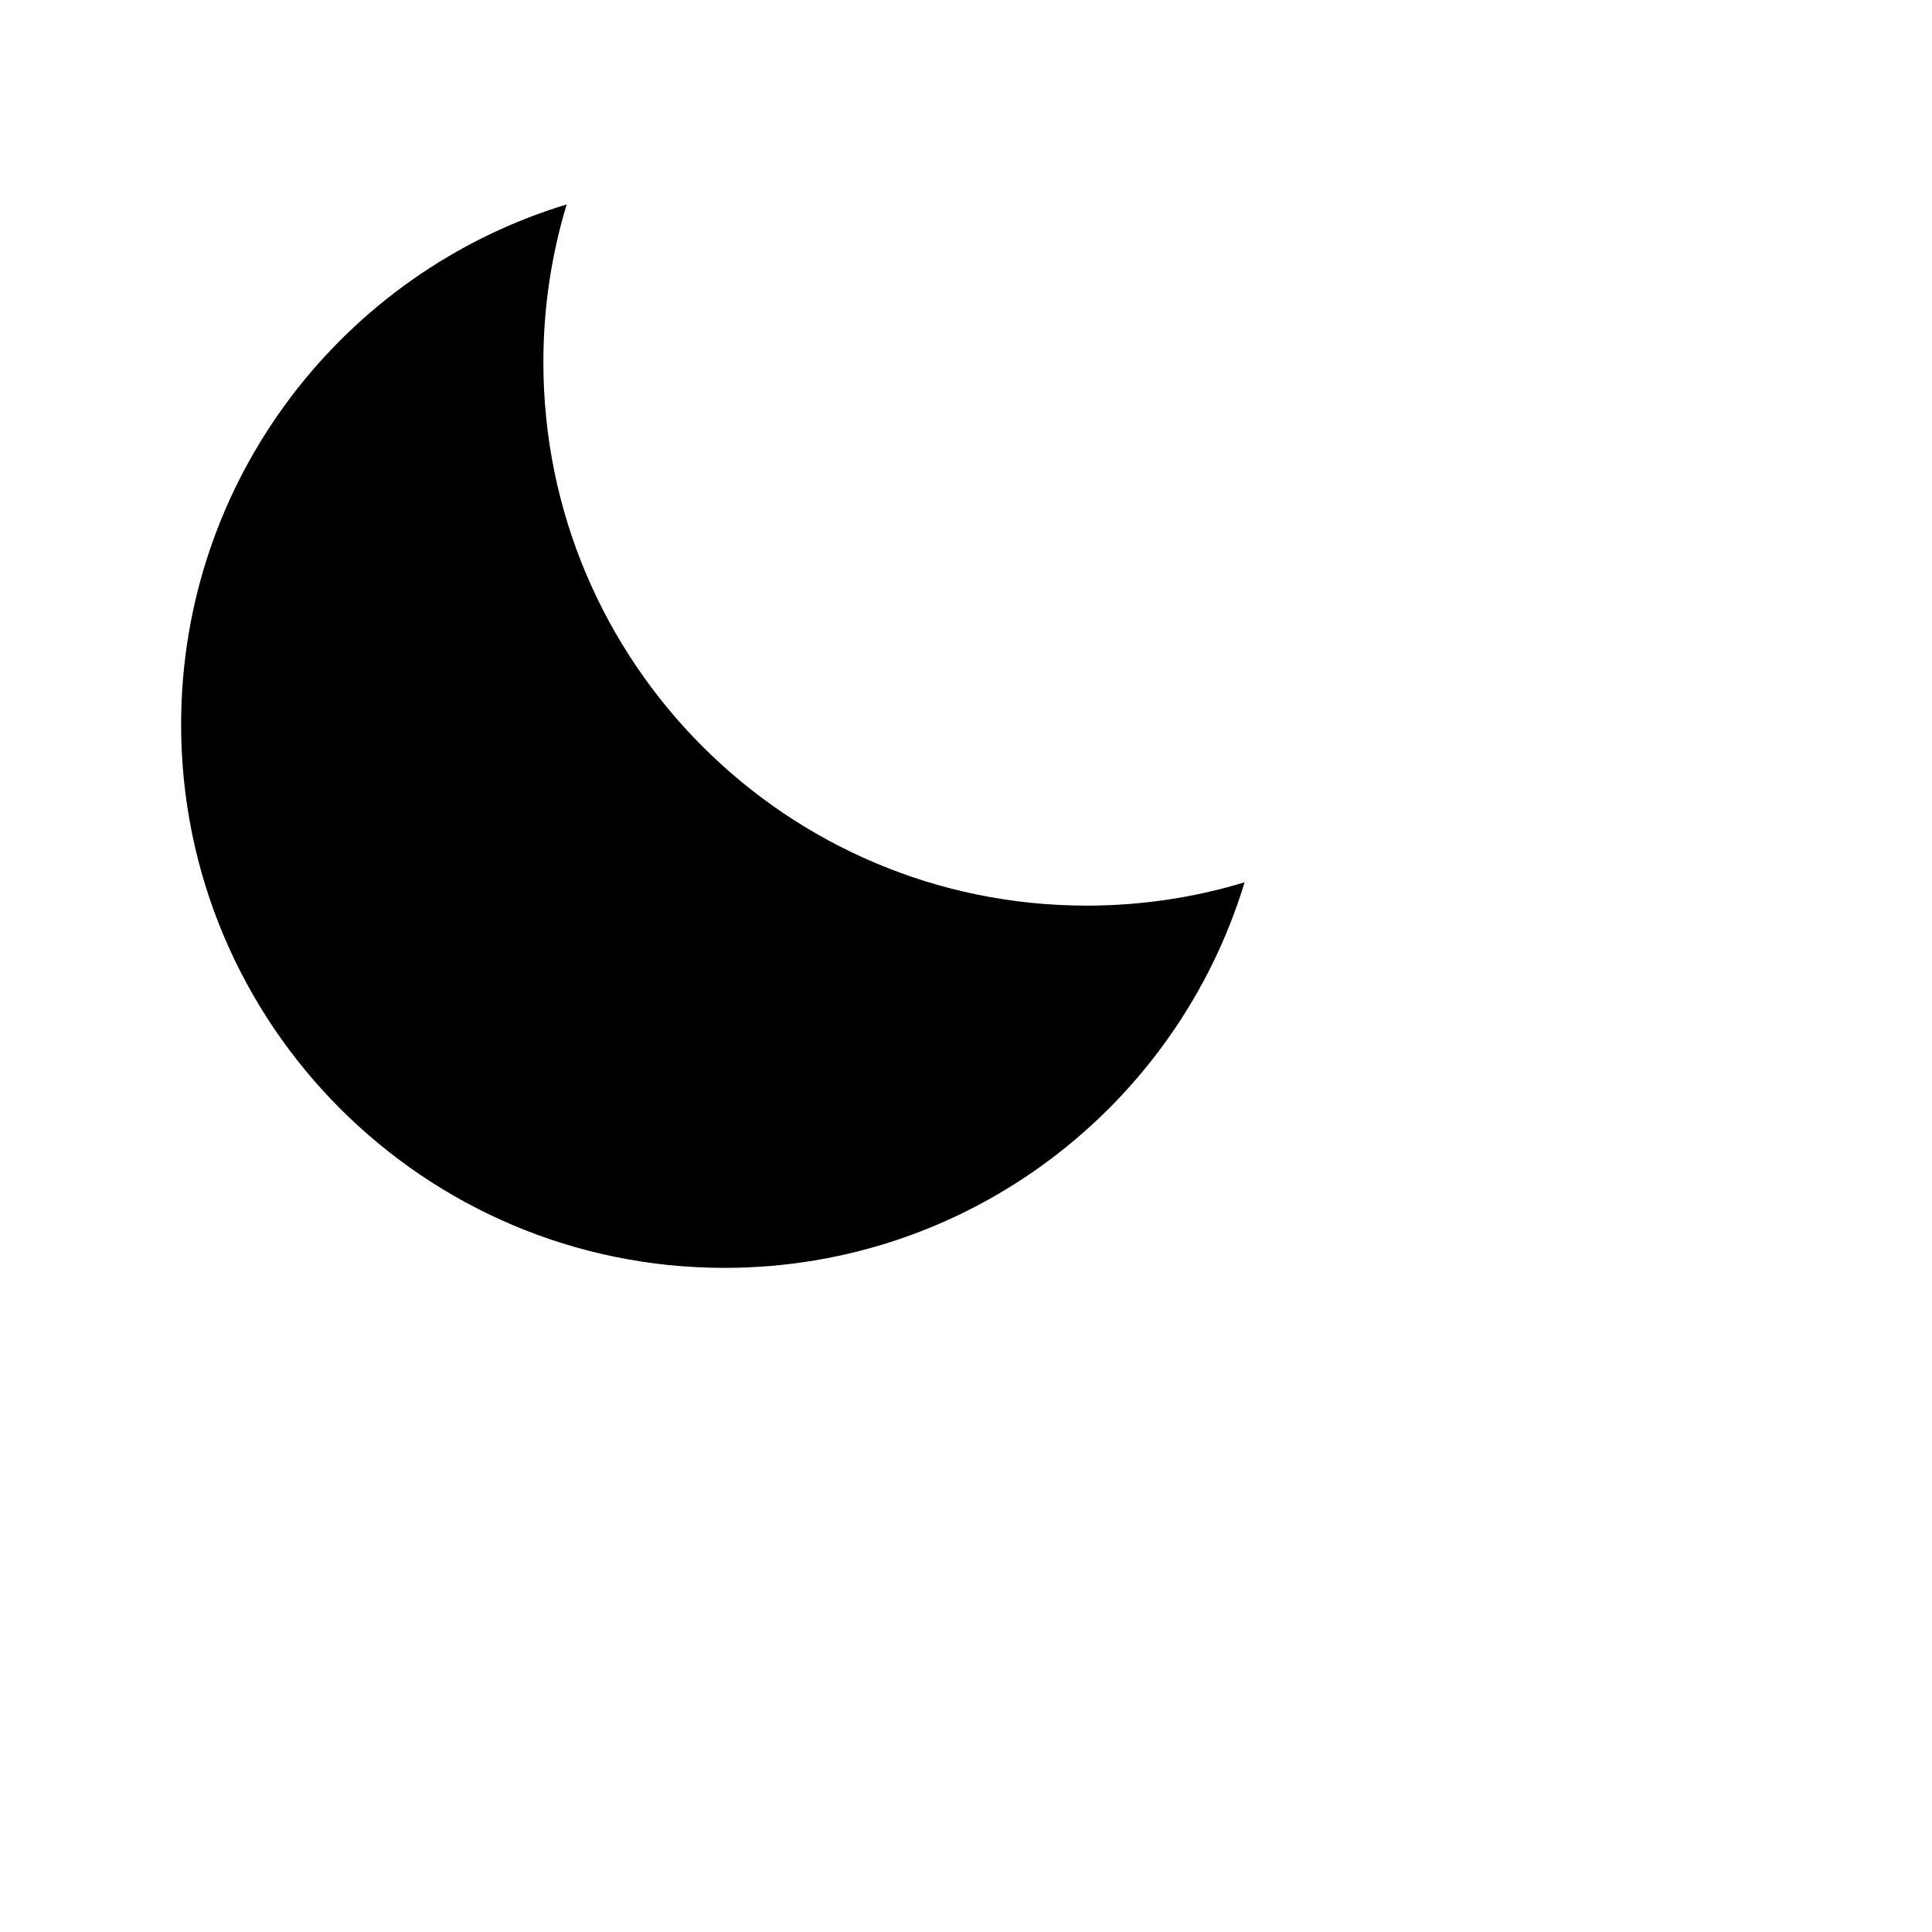
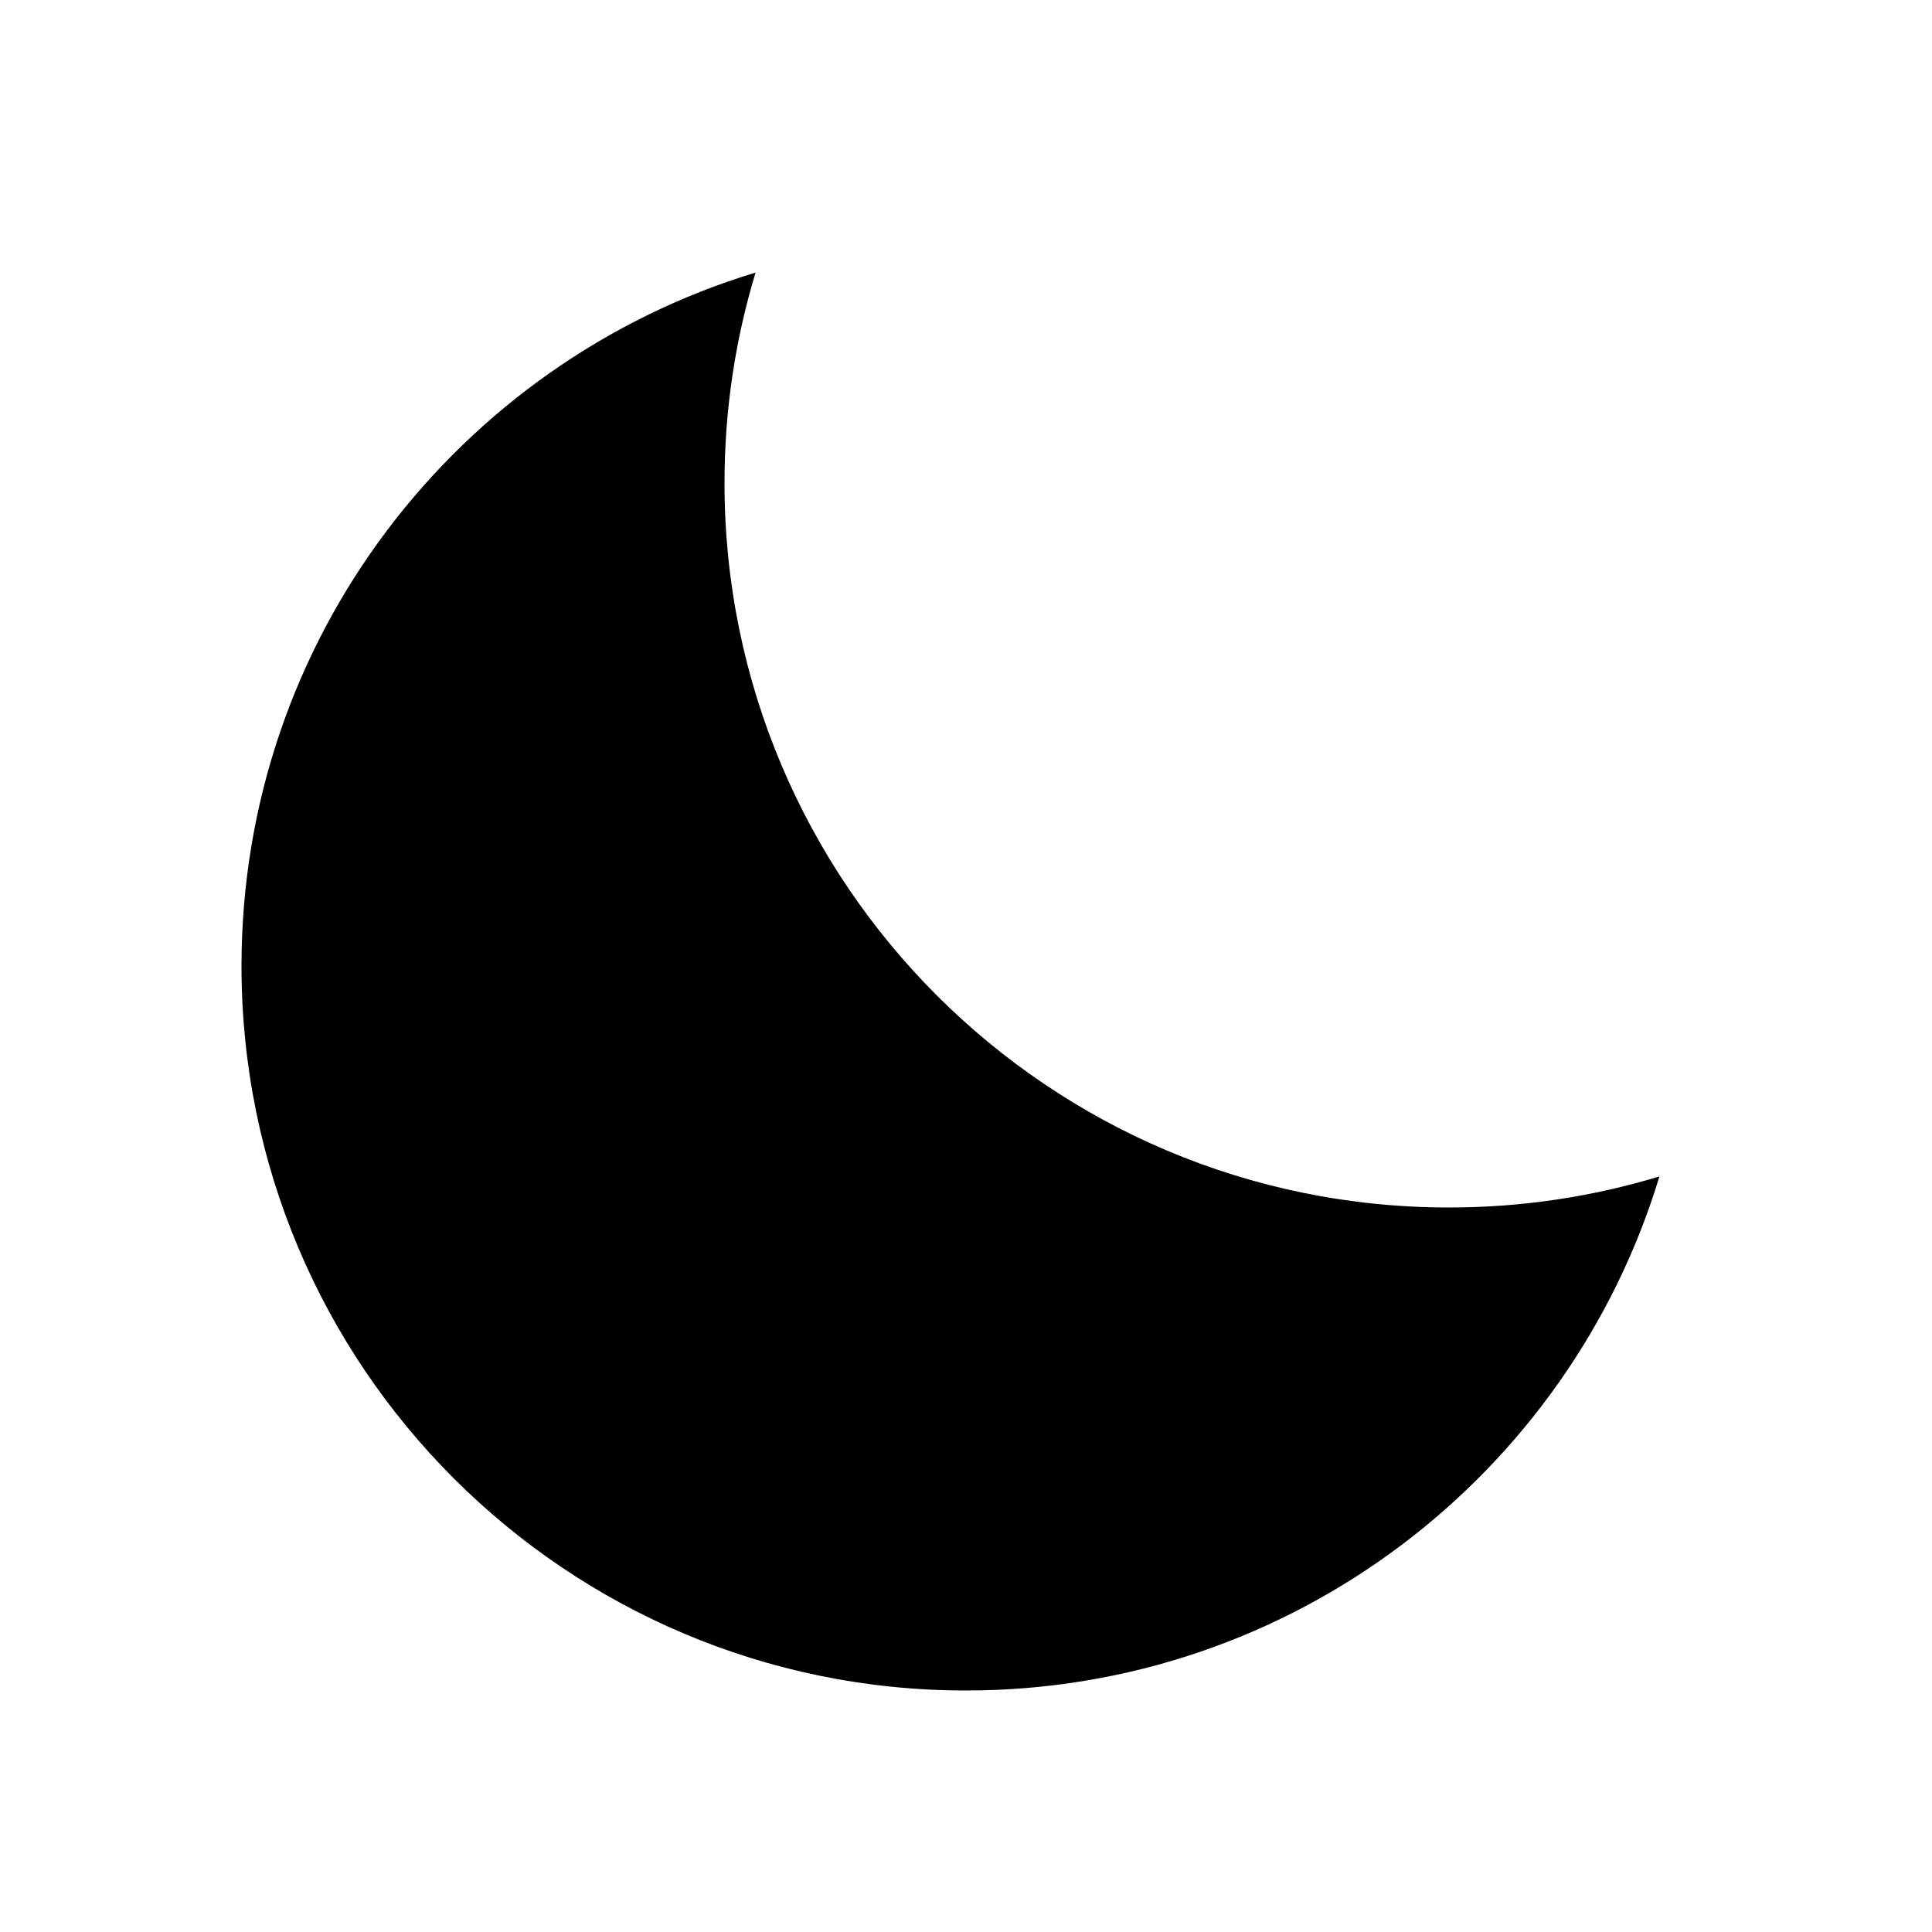
- <svg xmlns="http://www.w3.org/2000/svg" width="32" height="32" viewBox="0 0 32 32" fill="currentColor">
+ <svg xmlns="http://www.w3.org/2000/svg" width="32" height="32" viewBox="0 0 24 24" fill="currentColor">
  <path fill-rule="evenodd" clip-rule="evenodd" d="M20.614 14.614C19.787 14.865 18.909 15 18 15C13.029 15 9 10.971 9 6C9 5.091 9.135 4.213 9.386 3.386C5.69 4.506 3 7.939 3 12C3 16.971 7.029 21 12 21C16.061 21 19.494 18.31 20.614 14.614Z" fill="current" />
</svg>
